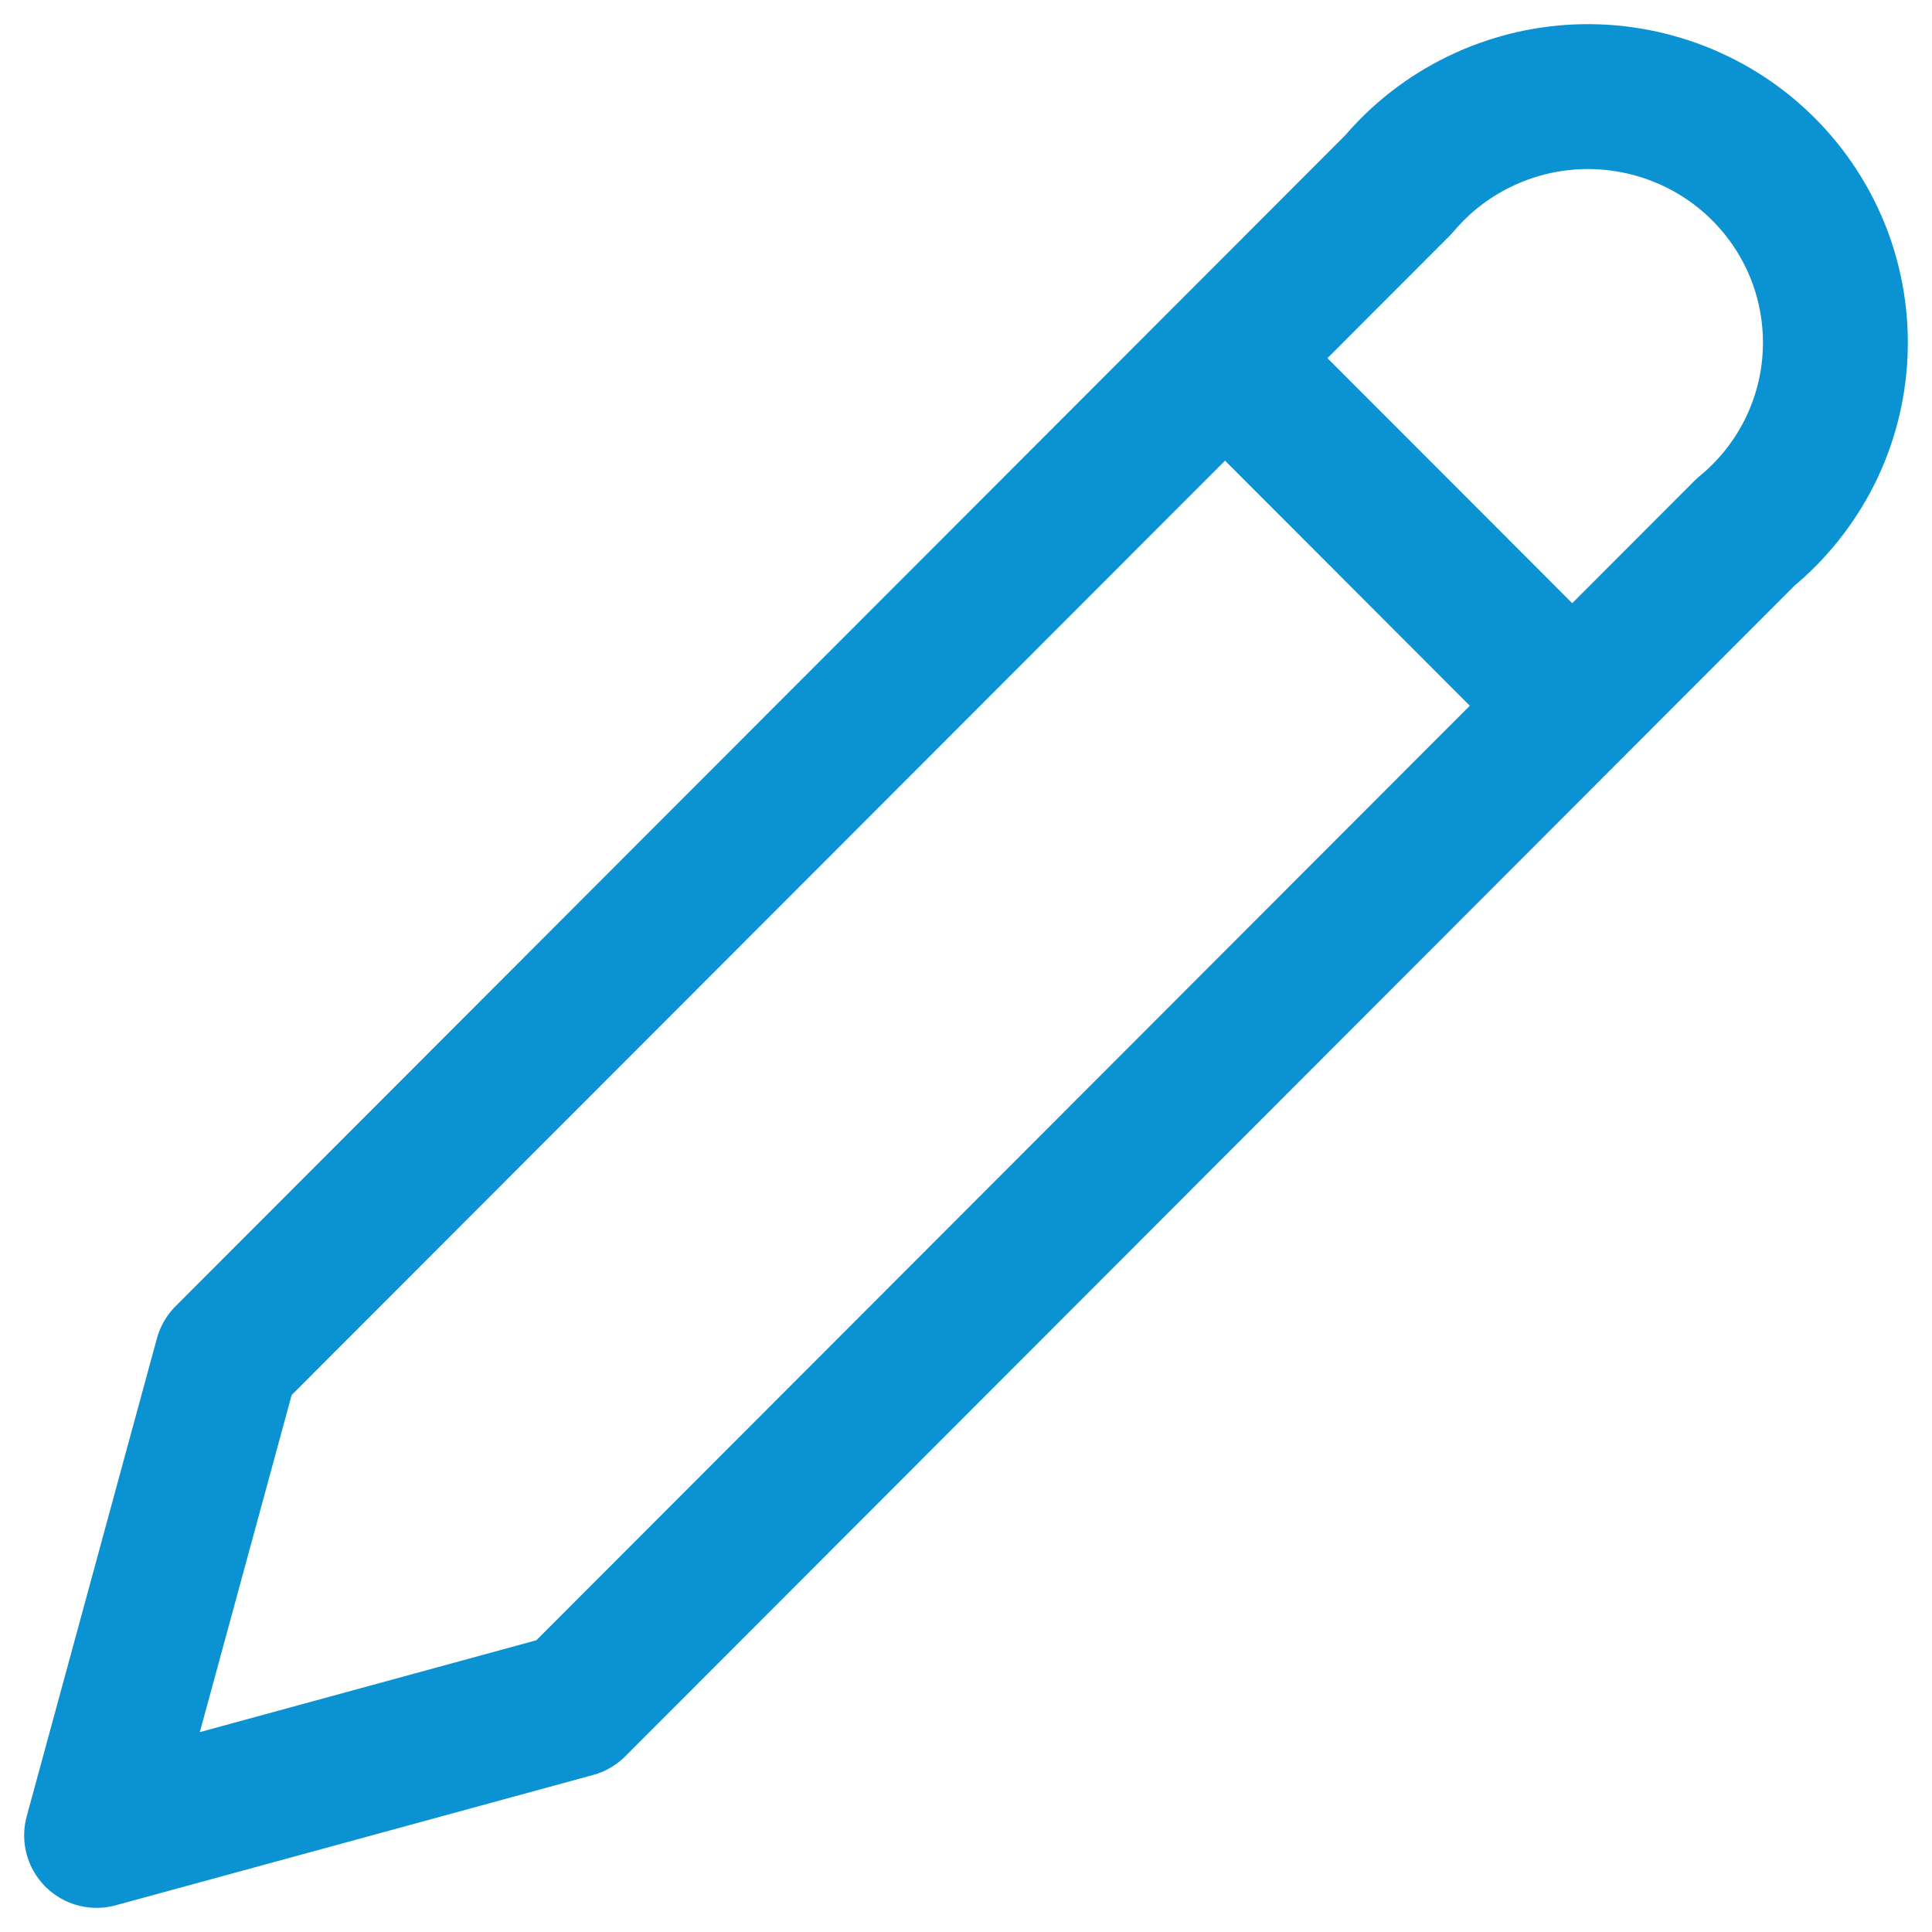
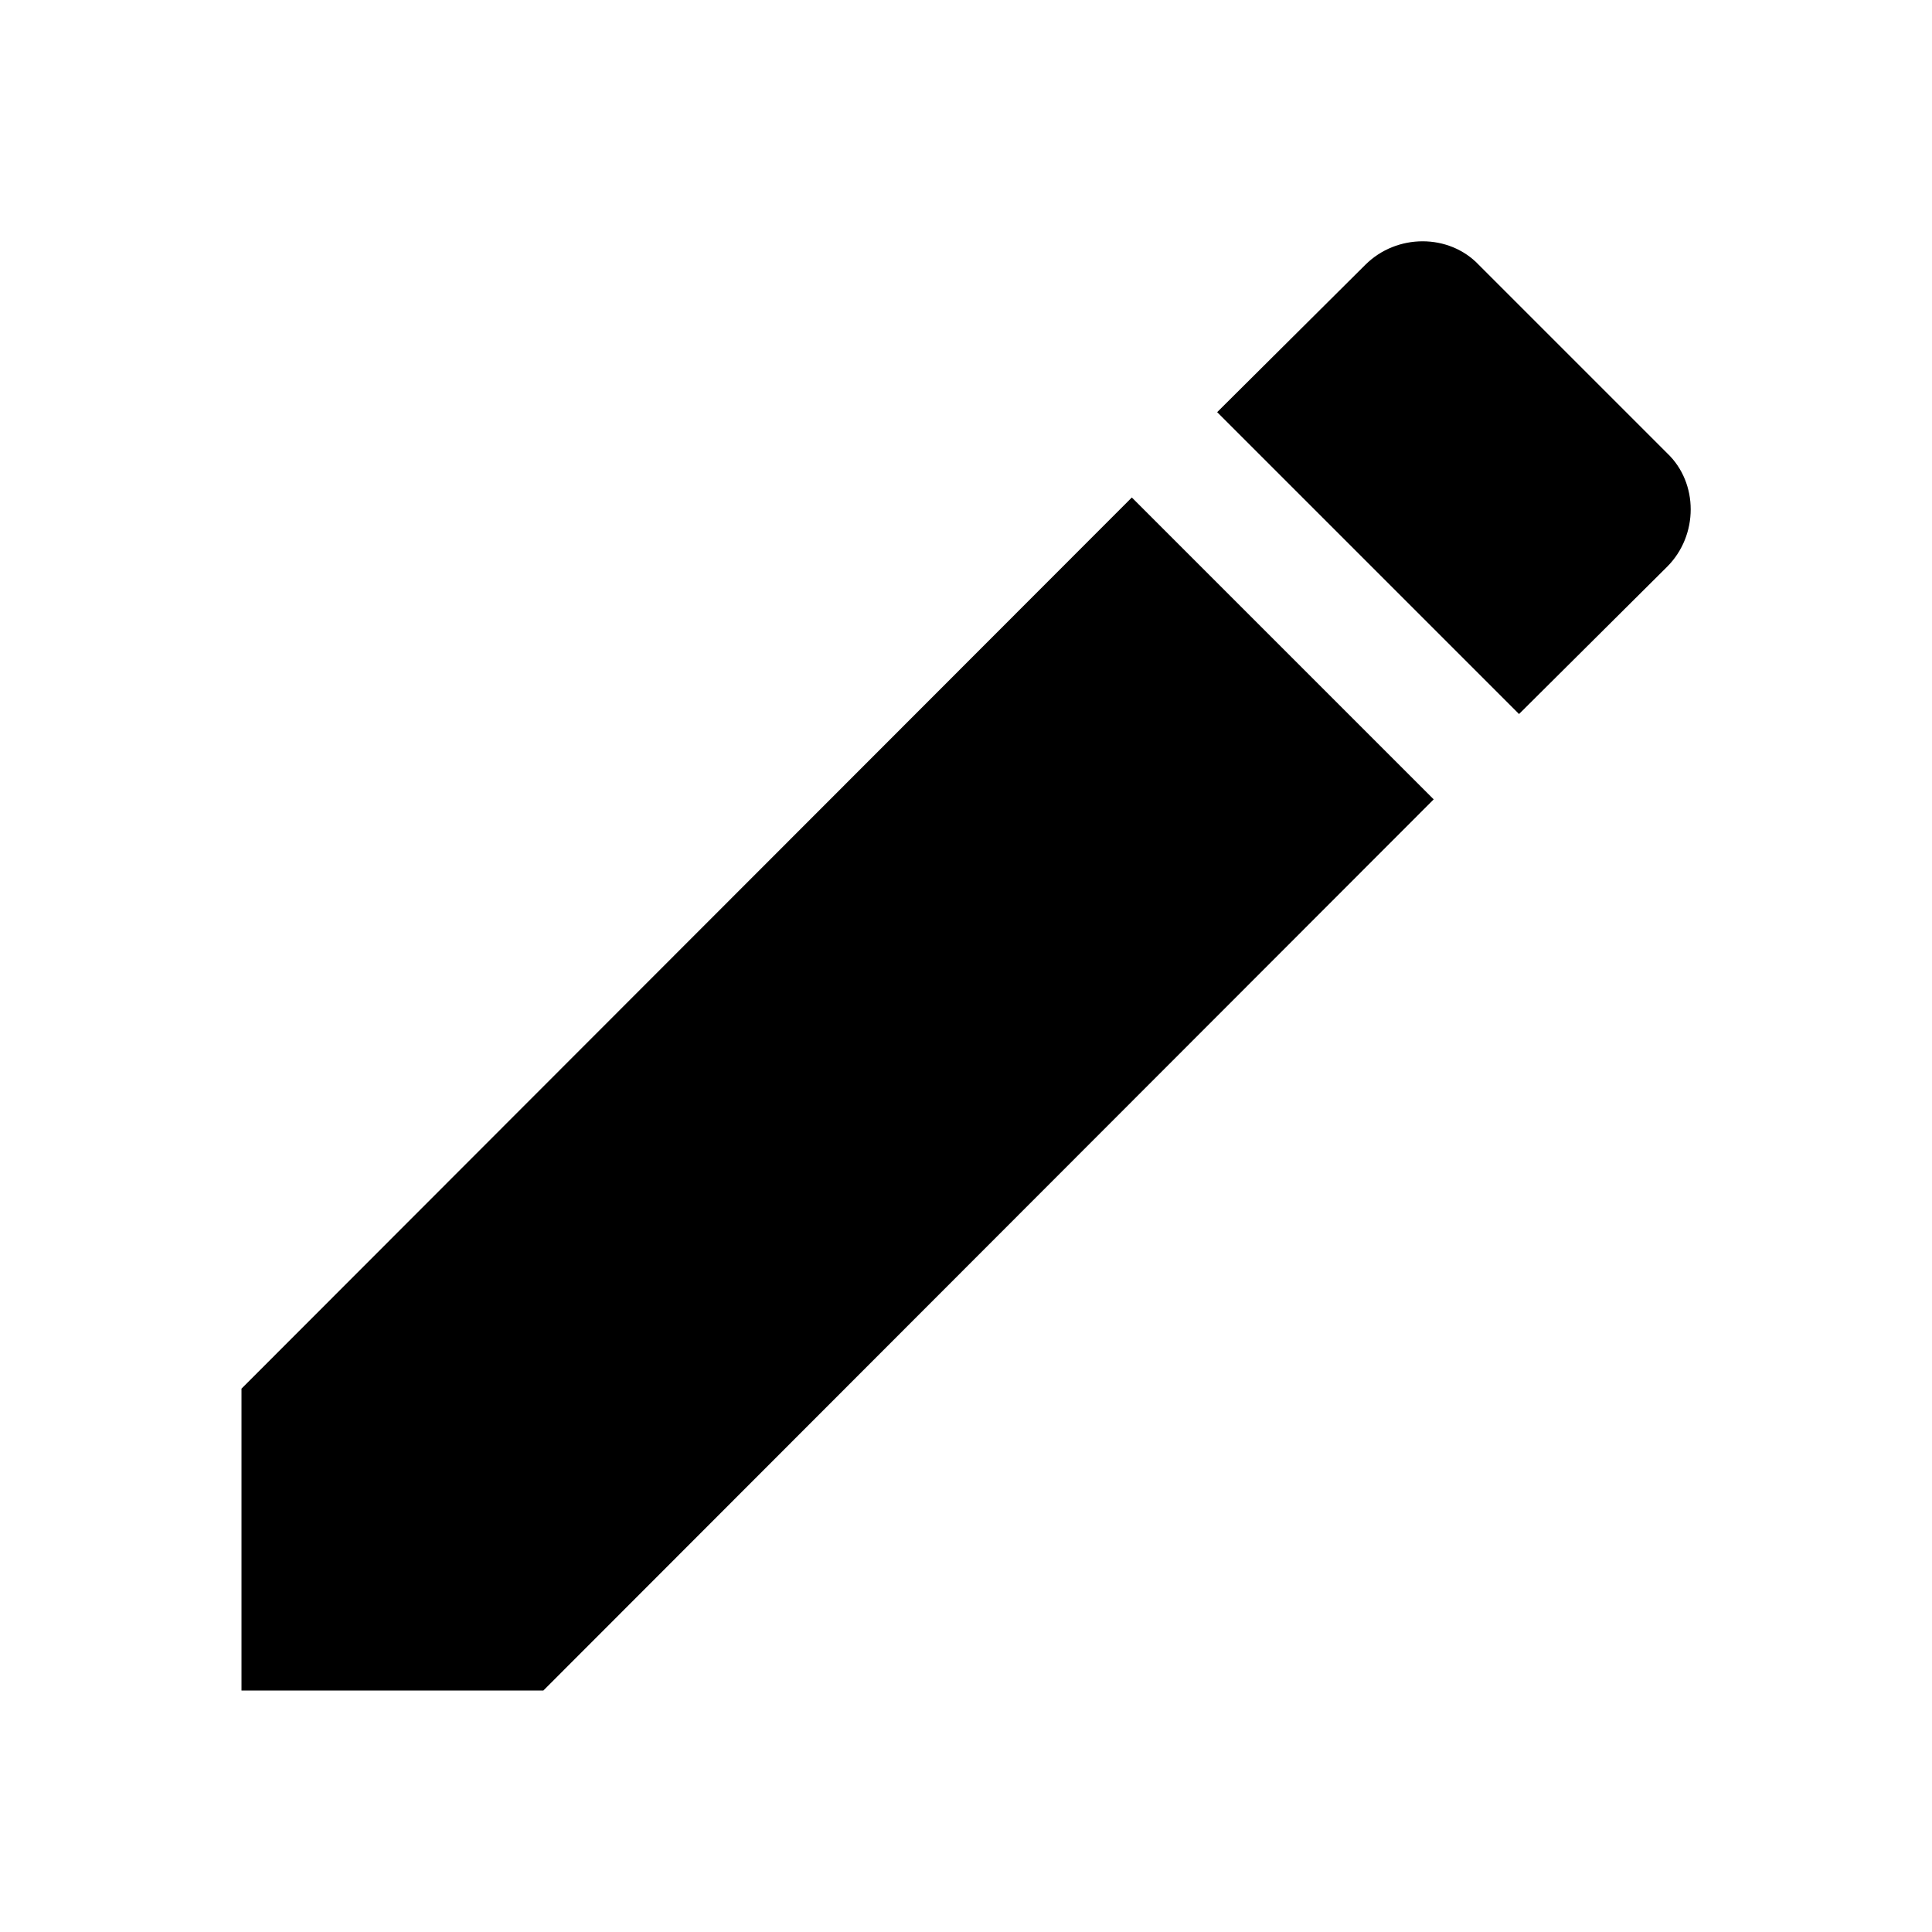
- <svg xmlns="http://www.w3.org/2000/svg" width="20" height="20" viewBox="0 0 20 20" fill="none">
-   <path d="M12.681 3.707L16.276 7.306M14.479 1.908C14.707 1.637 14.99 1.417 15.31 1.261C15.629 1.105 15.977 1.017 16.333 1.002C16.688 0.988 17.043 1.047 17.374 1.176C17.705 1.305 18.006 1.501 18.256 1.752C18.507 2.003 18.702 2.303 18.83 2.633C18.957 2.963 19.014 3.316 18.997 3.669C18.98 4.023 18.889 4.368 18.73 4.685C18.57 5.001 18.347 5.281 18.073 5.506L5.942 17.651L1 19L2.348 14.052L14.479 1.908Z" stroke="#0B92D2" stroke-width="1.5" stroke-linecap="round" stroke-linejoin="round" />
+ <svg xmlns="http://www.w3.org/2000/svg" viewBox="0 0 24 24">
+   <path fill="currentColor" d="M20.71 7.04c.39-.39.39-1.04 0-1.41l-2.34-2.34c-.37-.39-1.02-.39-1.41 0l-1.84 1.83l3.75 3.75M3 17.25V21h3.75L17.81 9.93l-3.75-3.75z" />
</svg>
